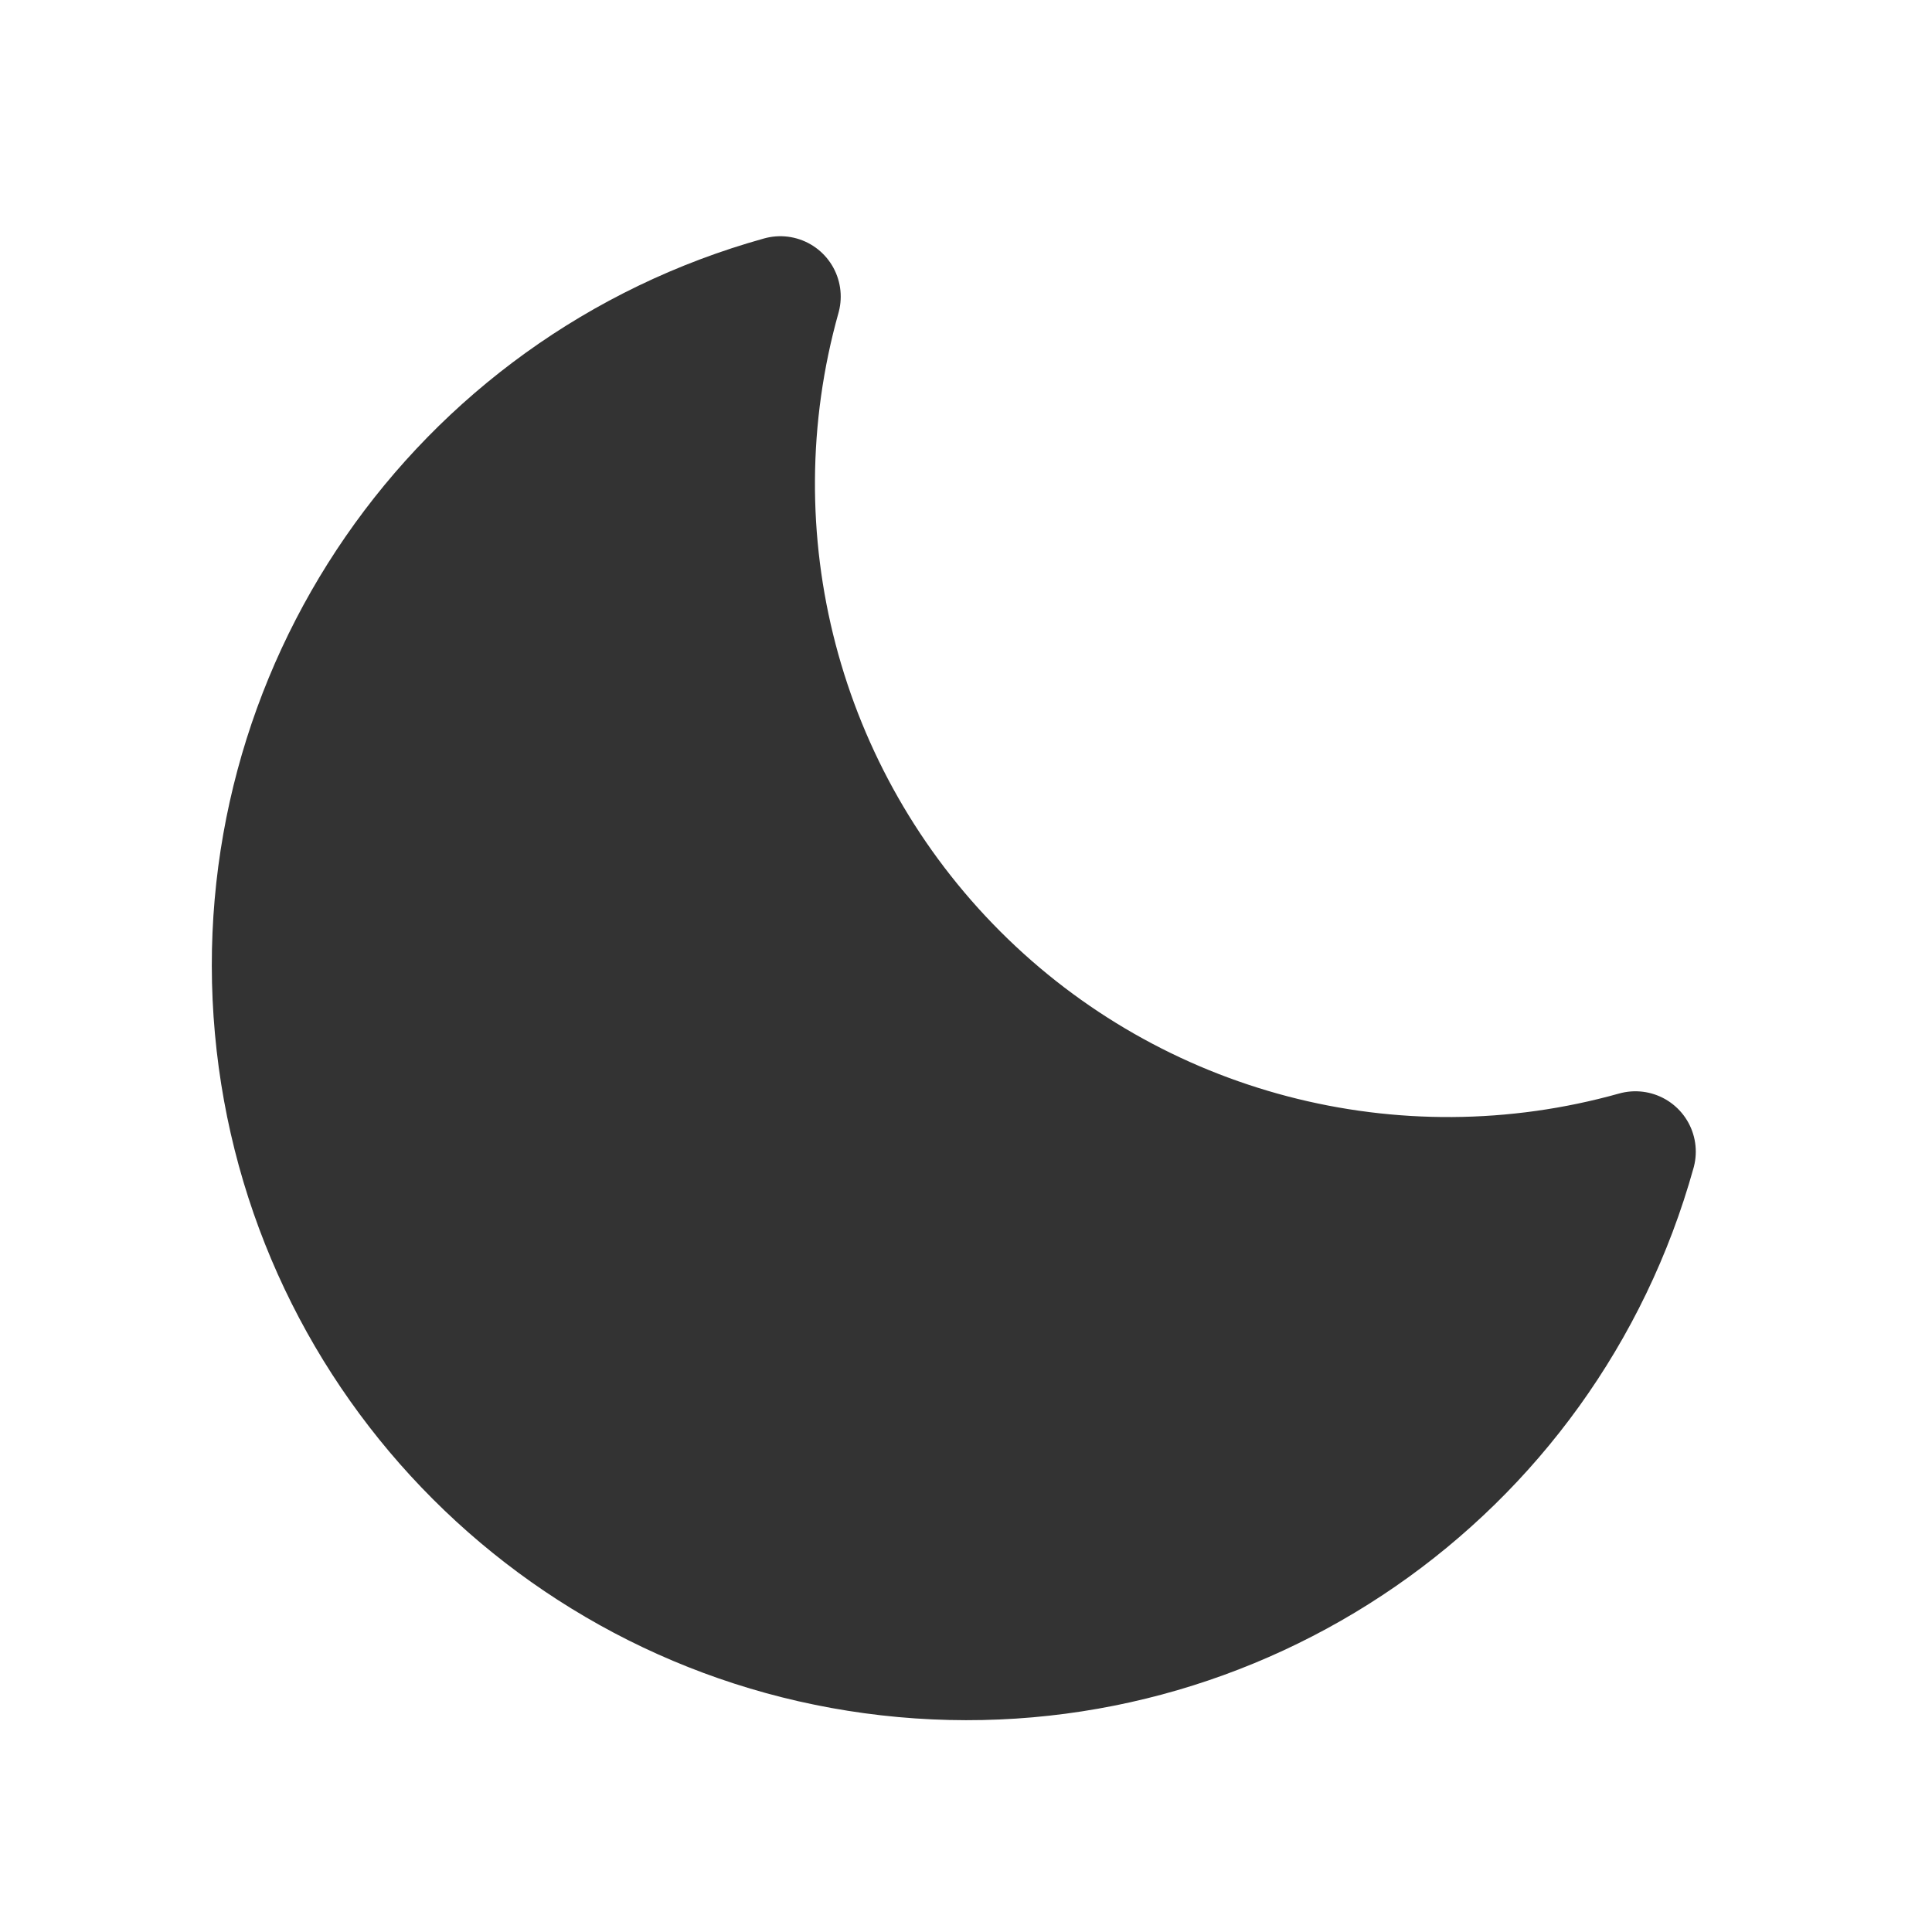
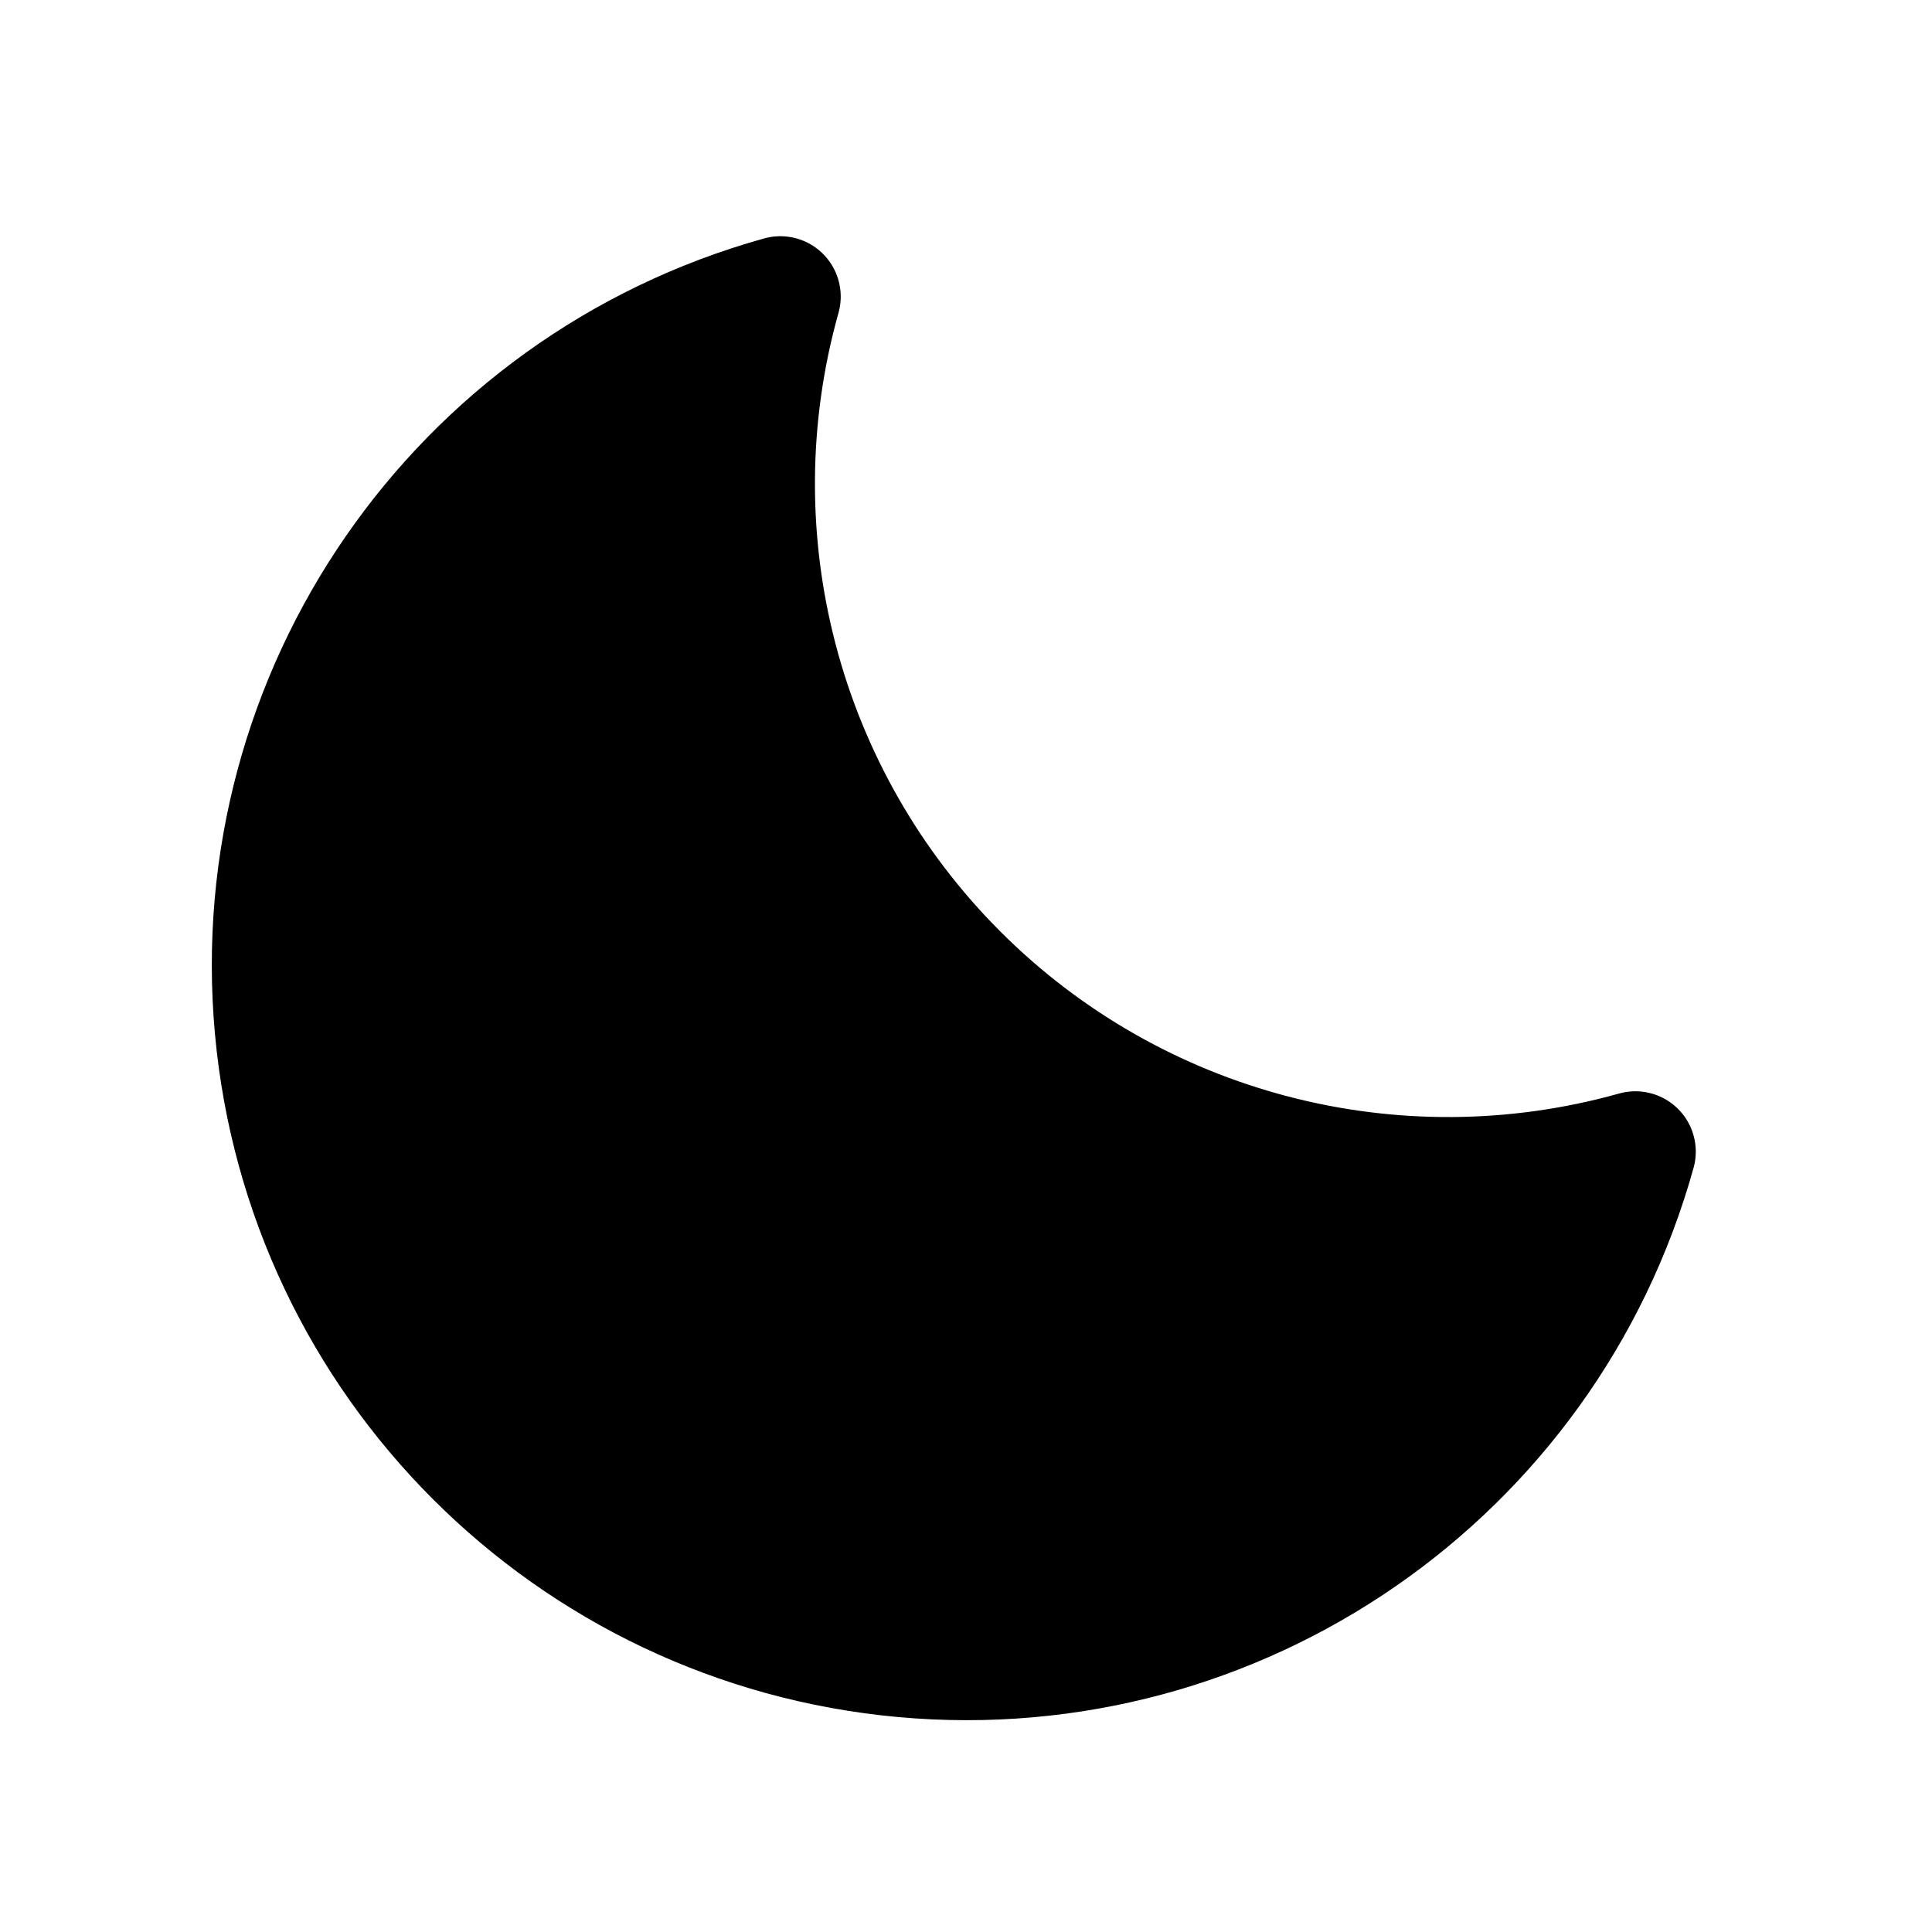
<svg xmlns="http://www.w3.org/2000/svg" viewBox="0 0 256 256">
  <rect fill="none" height="256" width="256" />
-   <path d="M216.7,152.6A91.9,91.9,0,0,1,103.4,39.3h0A92,92,0,1,0,216.7,152.6Z" fill="#333" stroke="#333" stroke-linecap="round" stroke-linejoin="round" stroke-width="16" />
+   <path d="M216.7,152.6A91.9,91.9,0,0,1,103.4,39.3h0A92,92,0,1,0,216.7,152.6Z" fill="#000" stroke="#000" stroke-linecap="round" stroke-linejoin="round" stroke-width="16" />
</svg>
